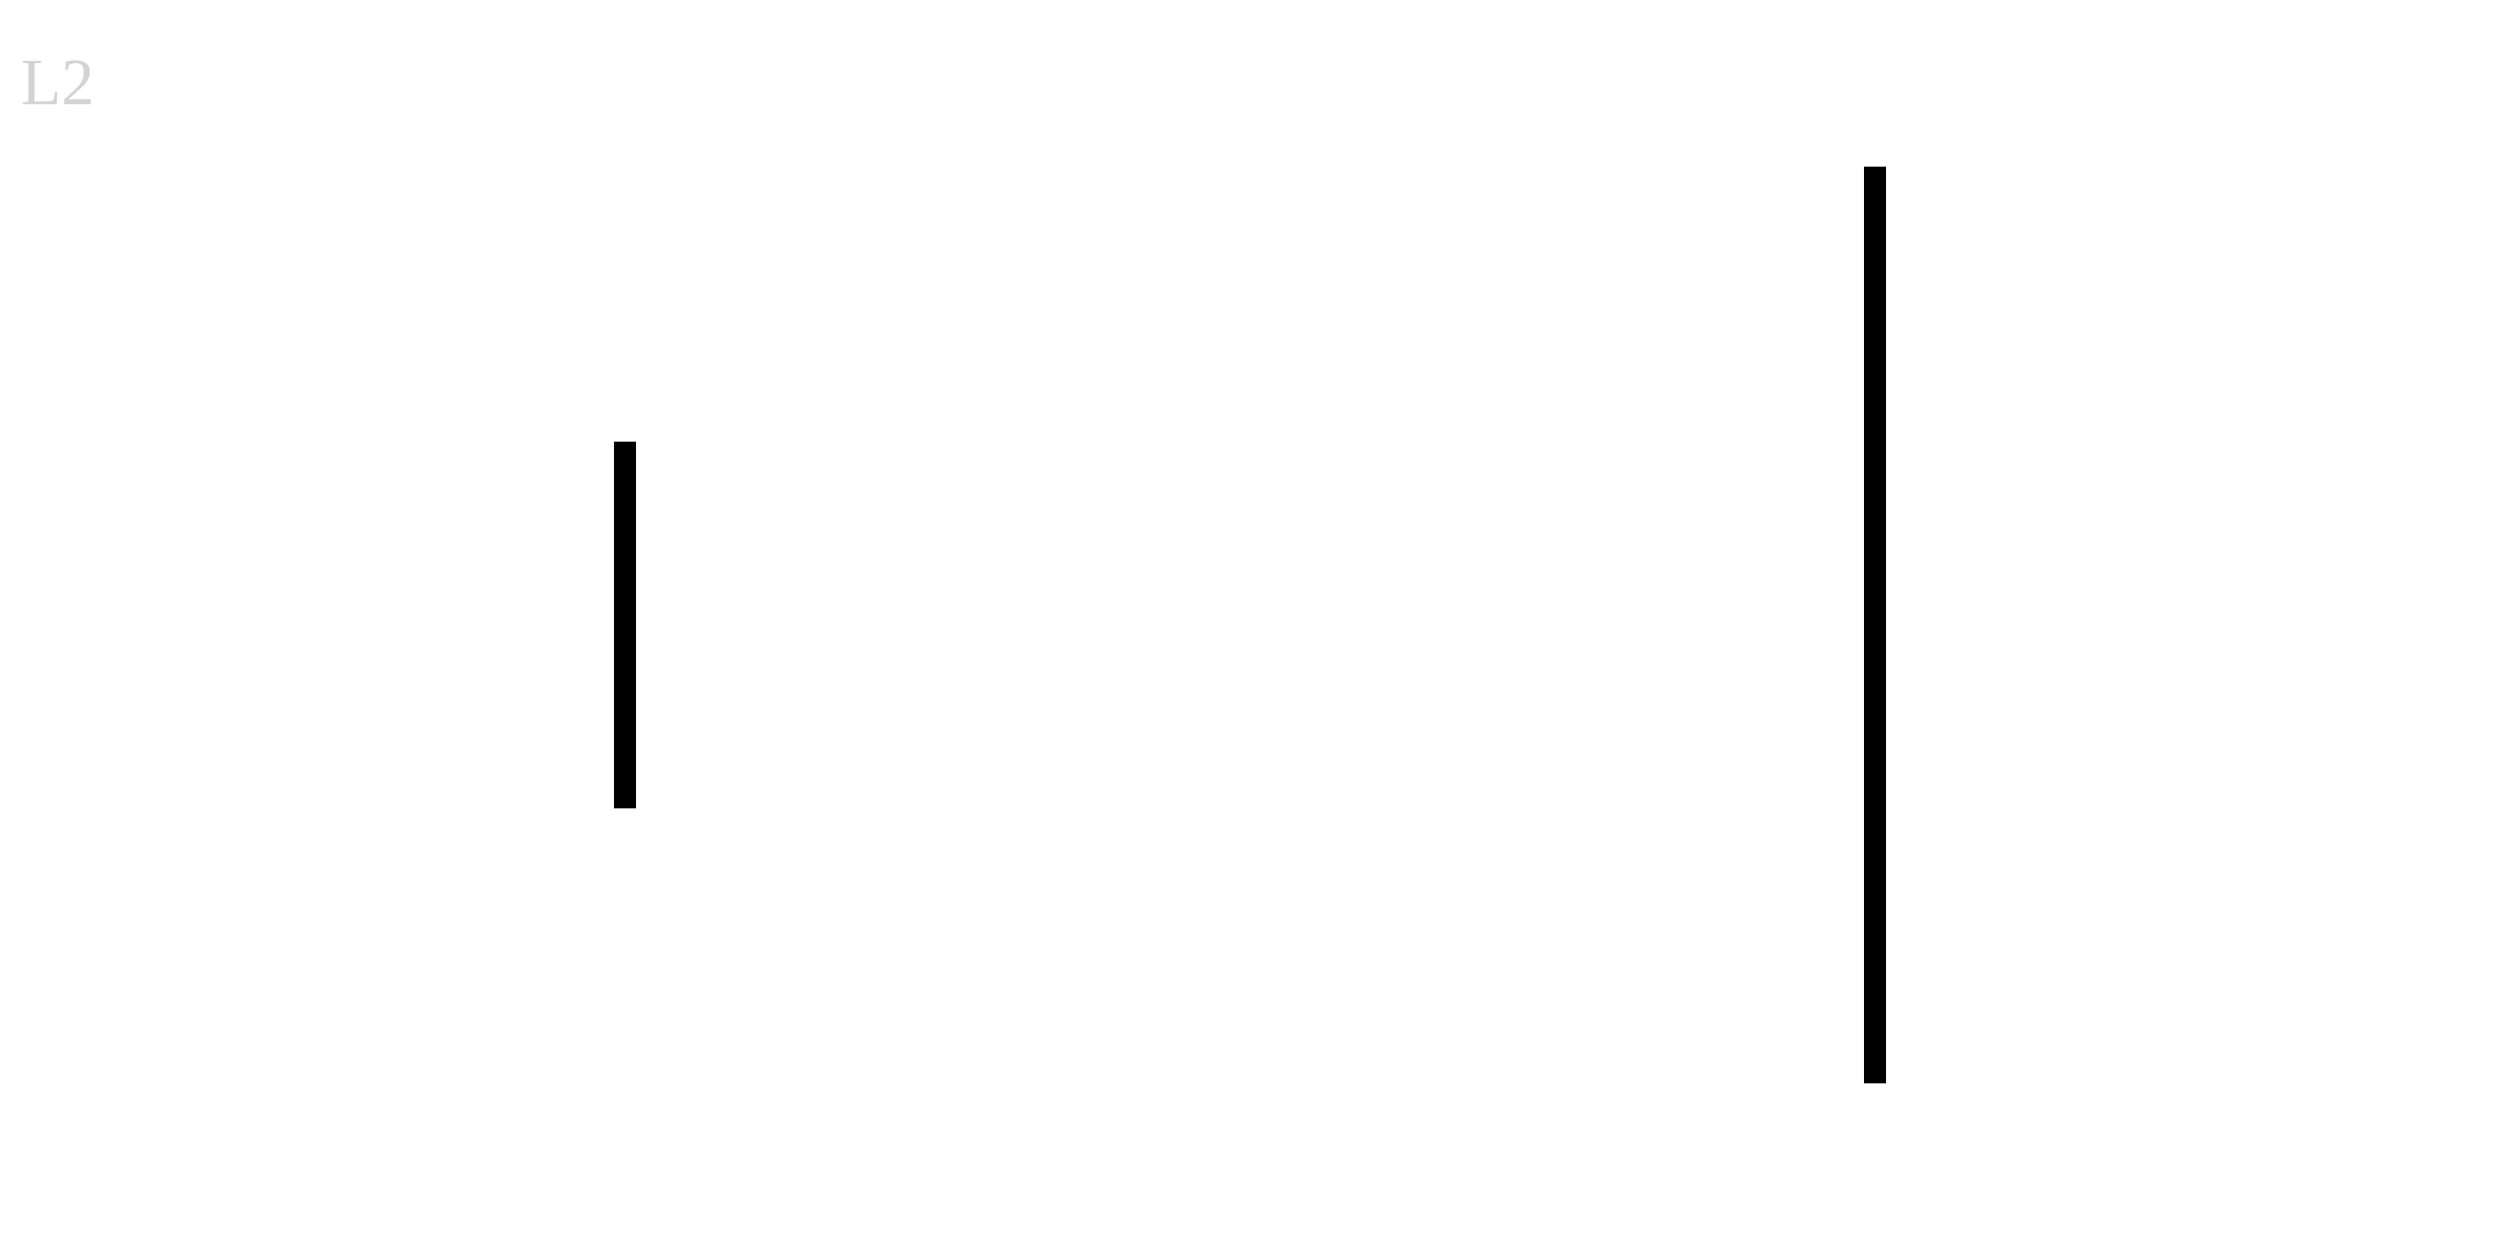
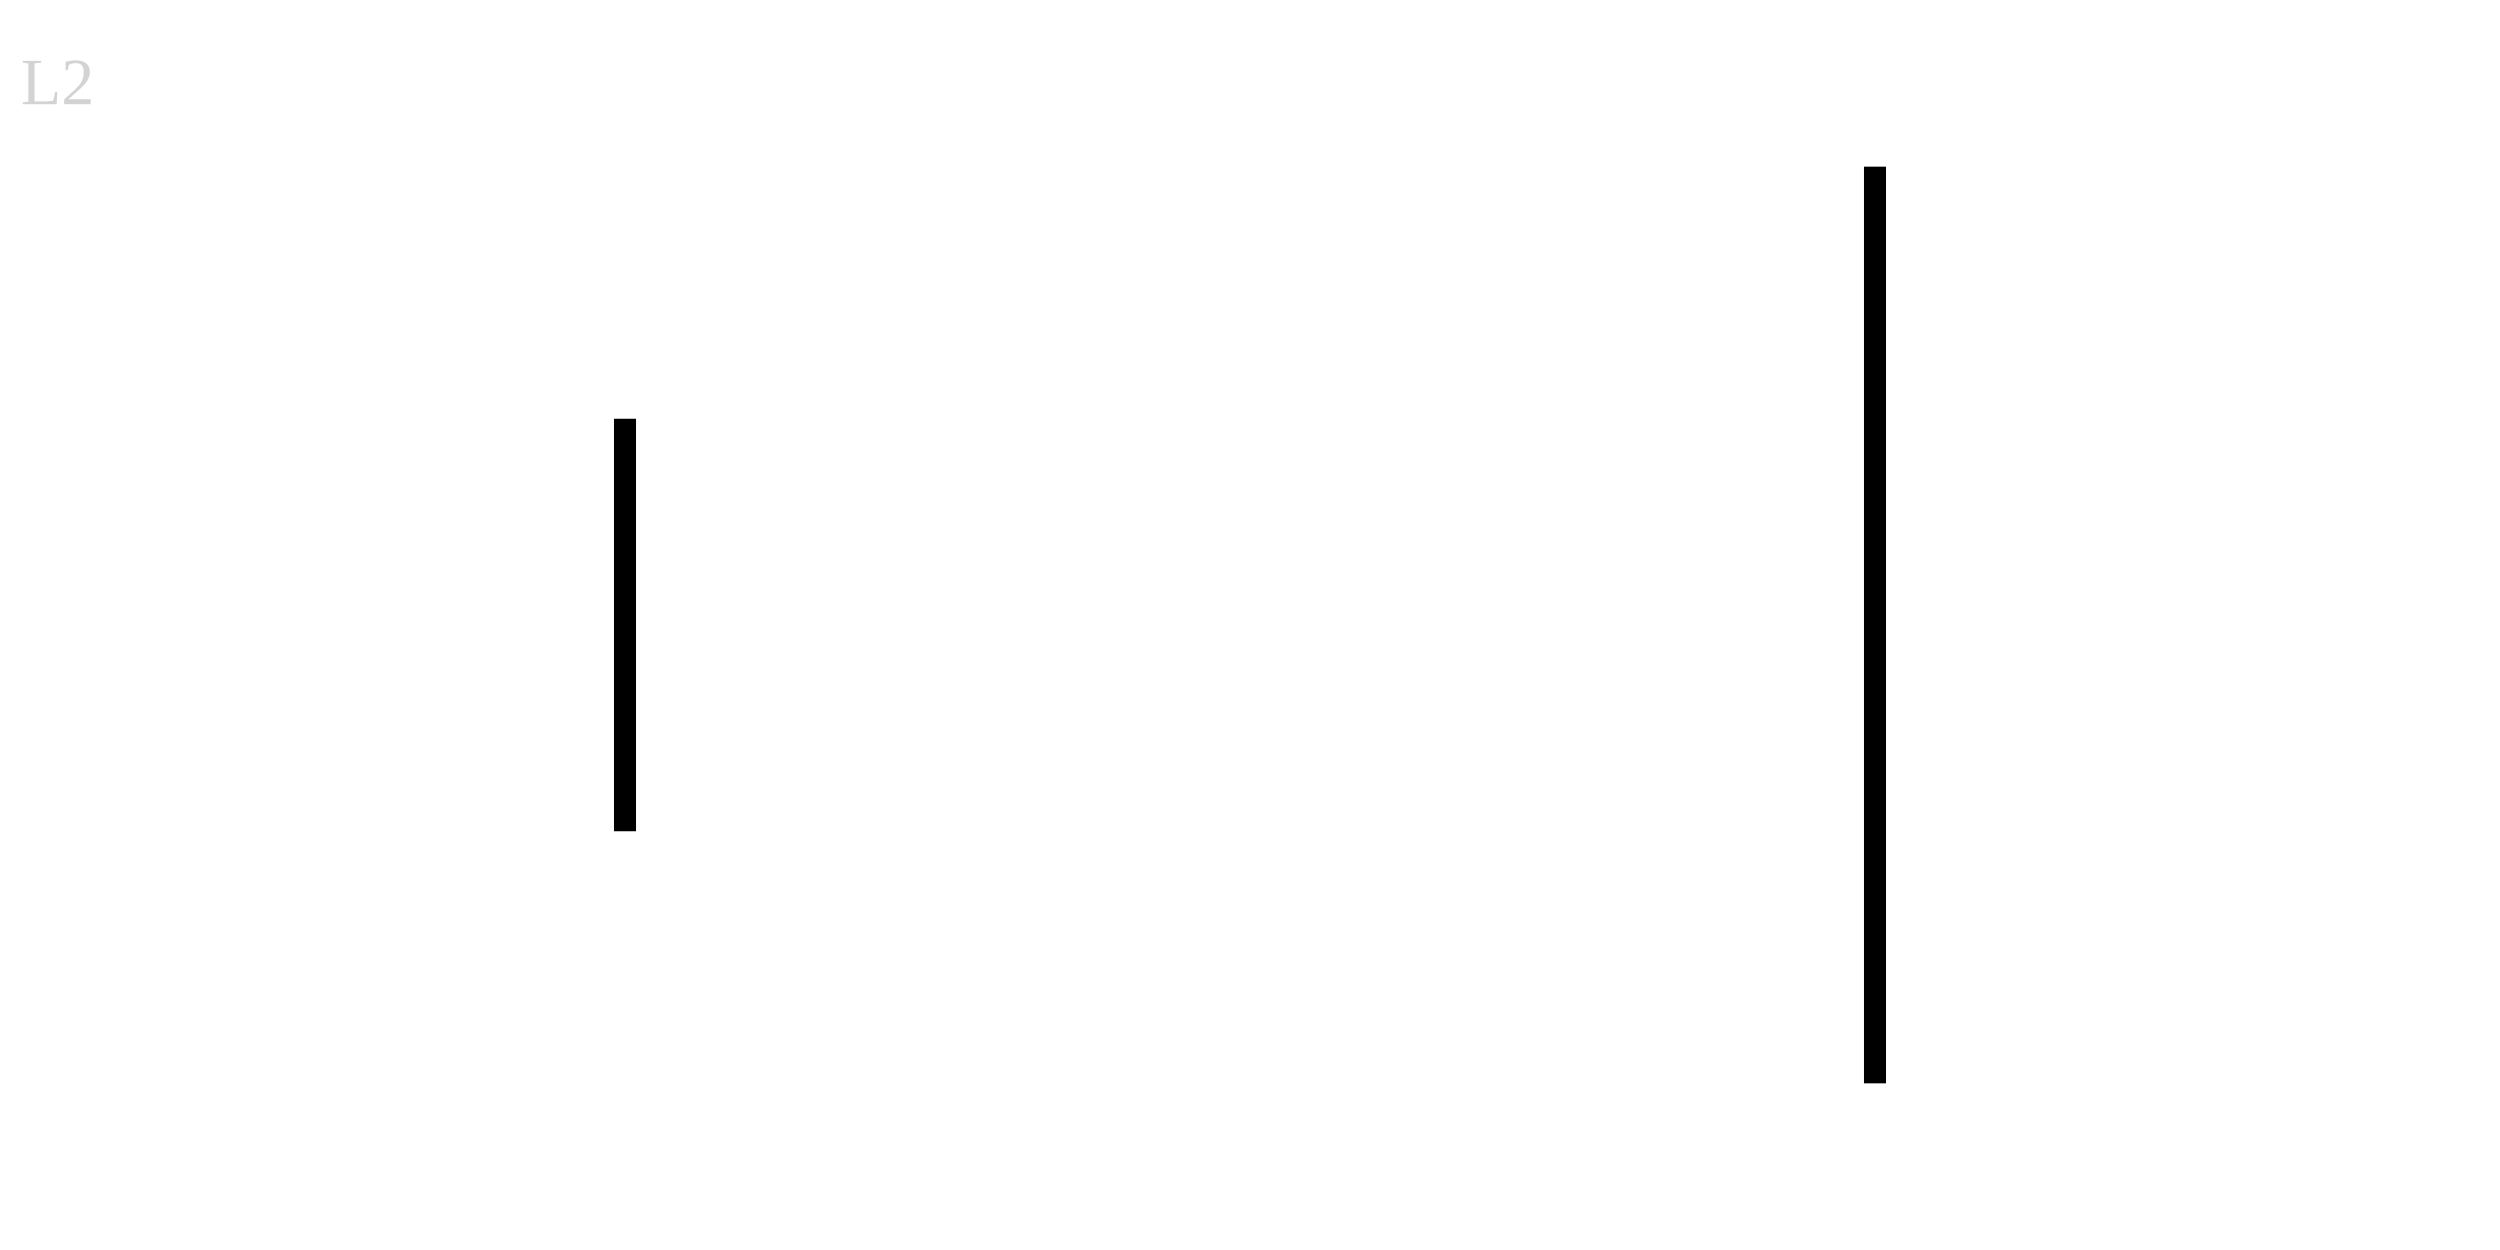
<svg xmlns="http://www.w3.org/2000/svg" baseProfile="full" height="6cm" version="1.1" width="12cm">
  <defs />
  <text fill="lightgray" x="0.1cm" y="0.5cm">L2</text>
-   <line stroke="black" stroke-width="4" x1="3cm" x2="3cm" y1="2.12cm" y2="3.88cm" />
+   <line stroke="black" stroke-width="4" x1="3cm" x2="3cm" y1="2.01cm" y2="3.99cm" />
  <line stroke="black" stroke-width="4" x1="9cm" x2="9cm" y1="0.8cm" y2="5.2cm" />
</svg>
